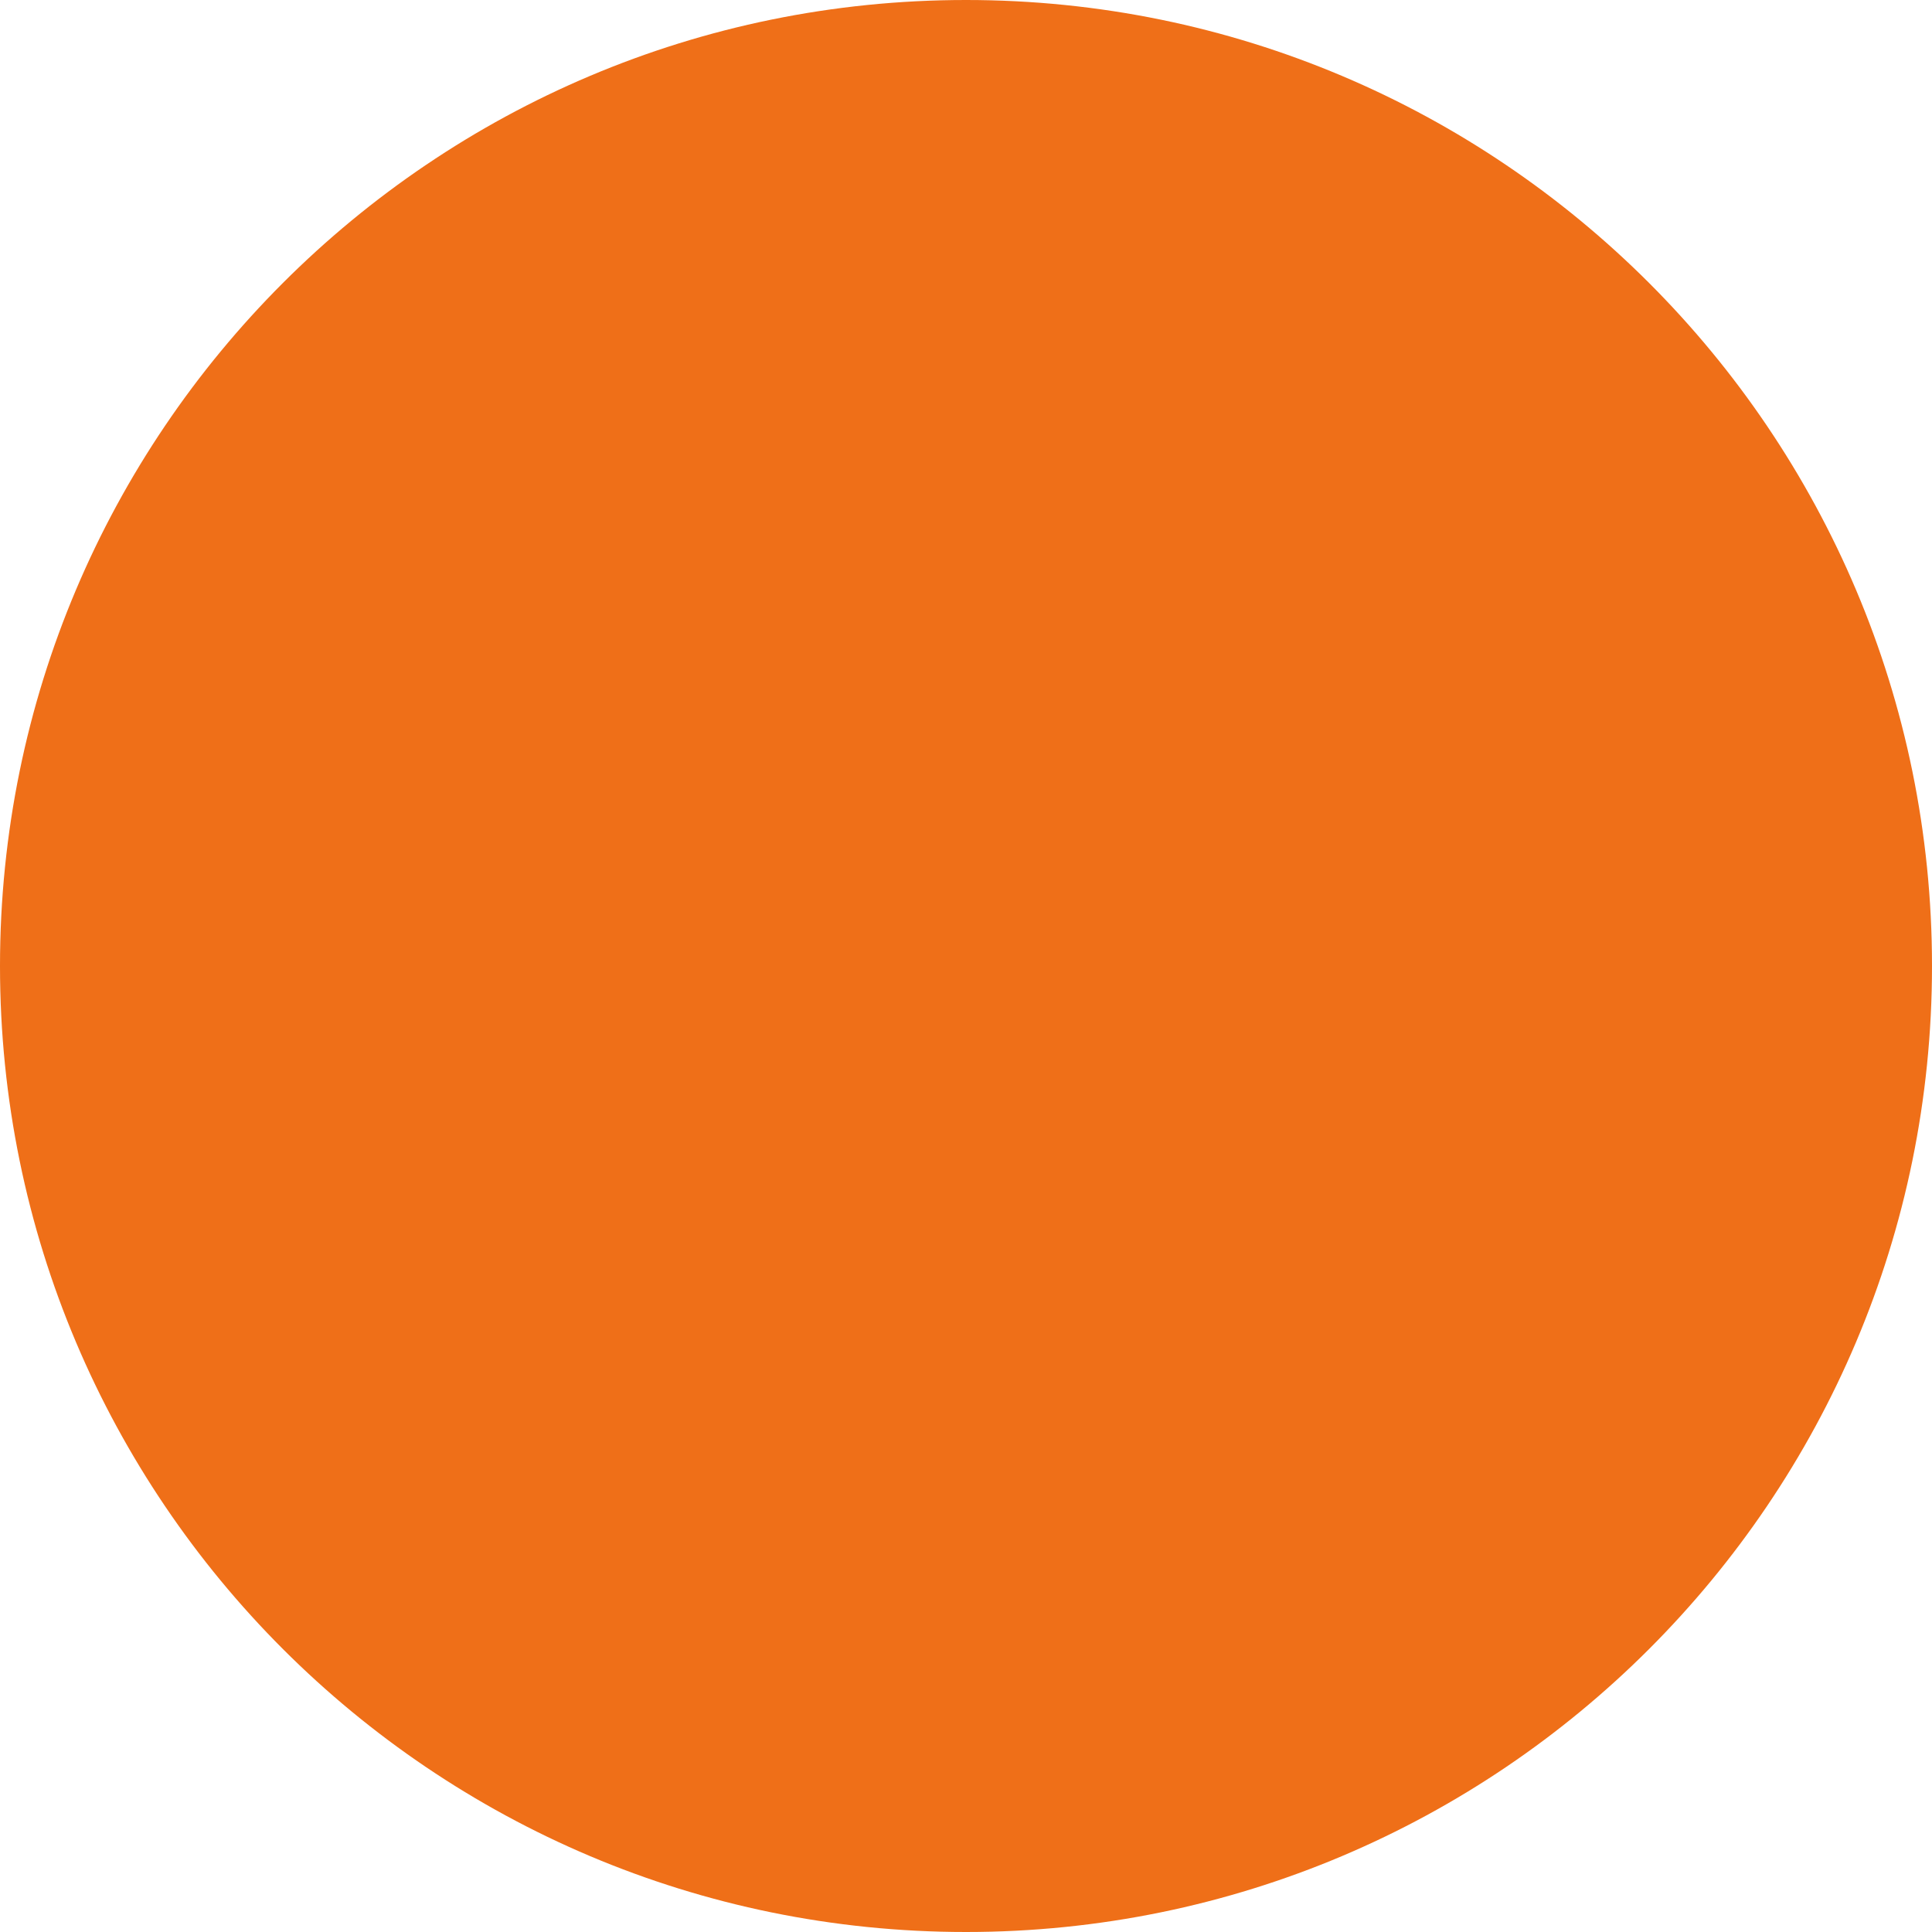
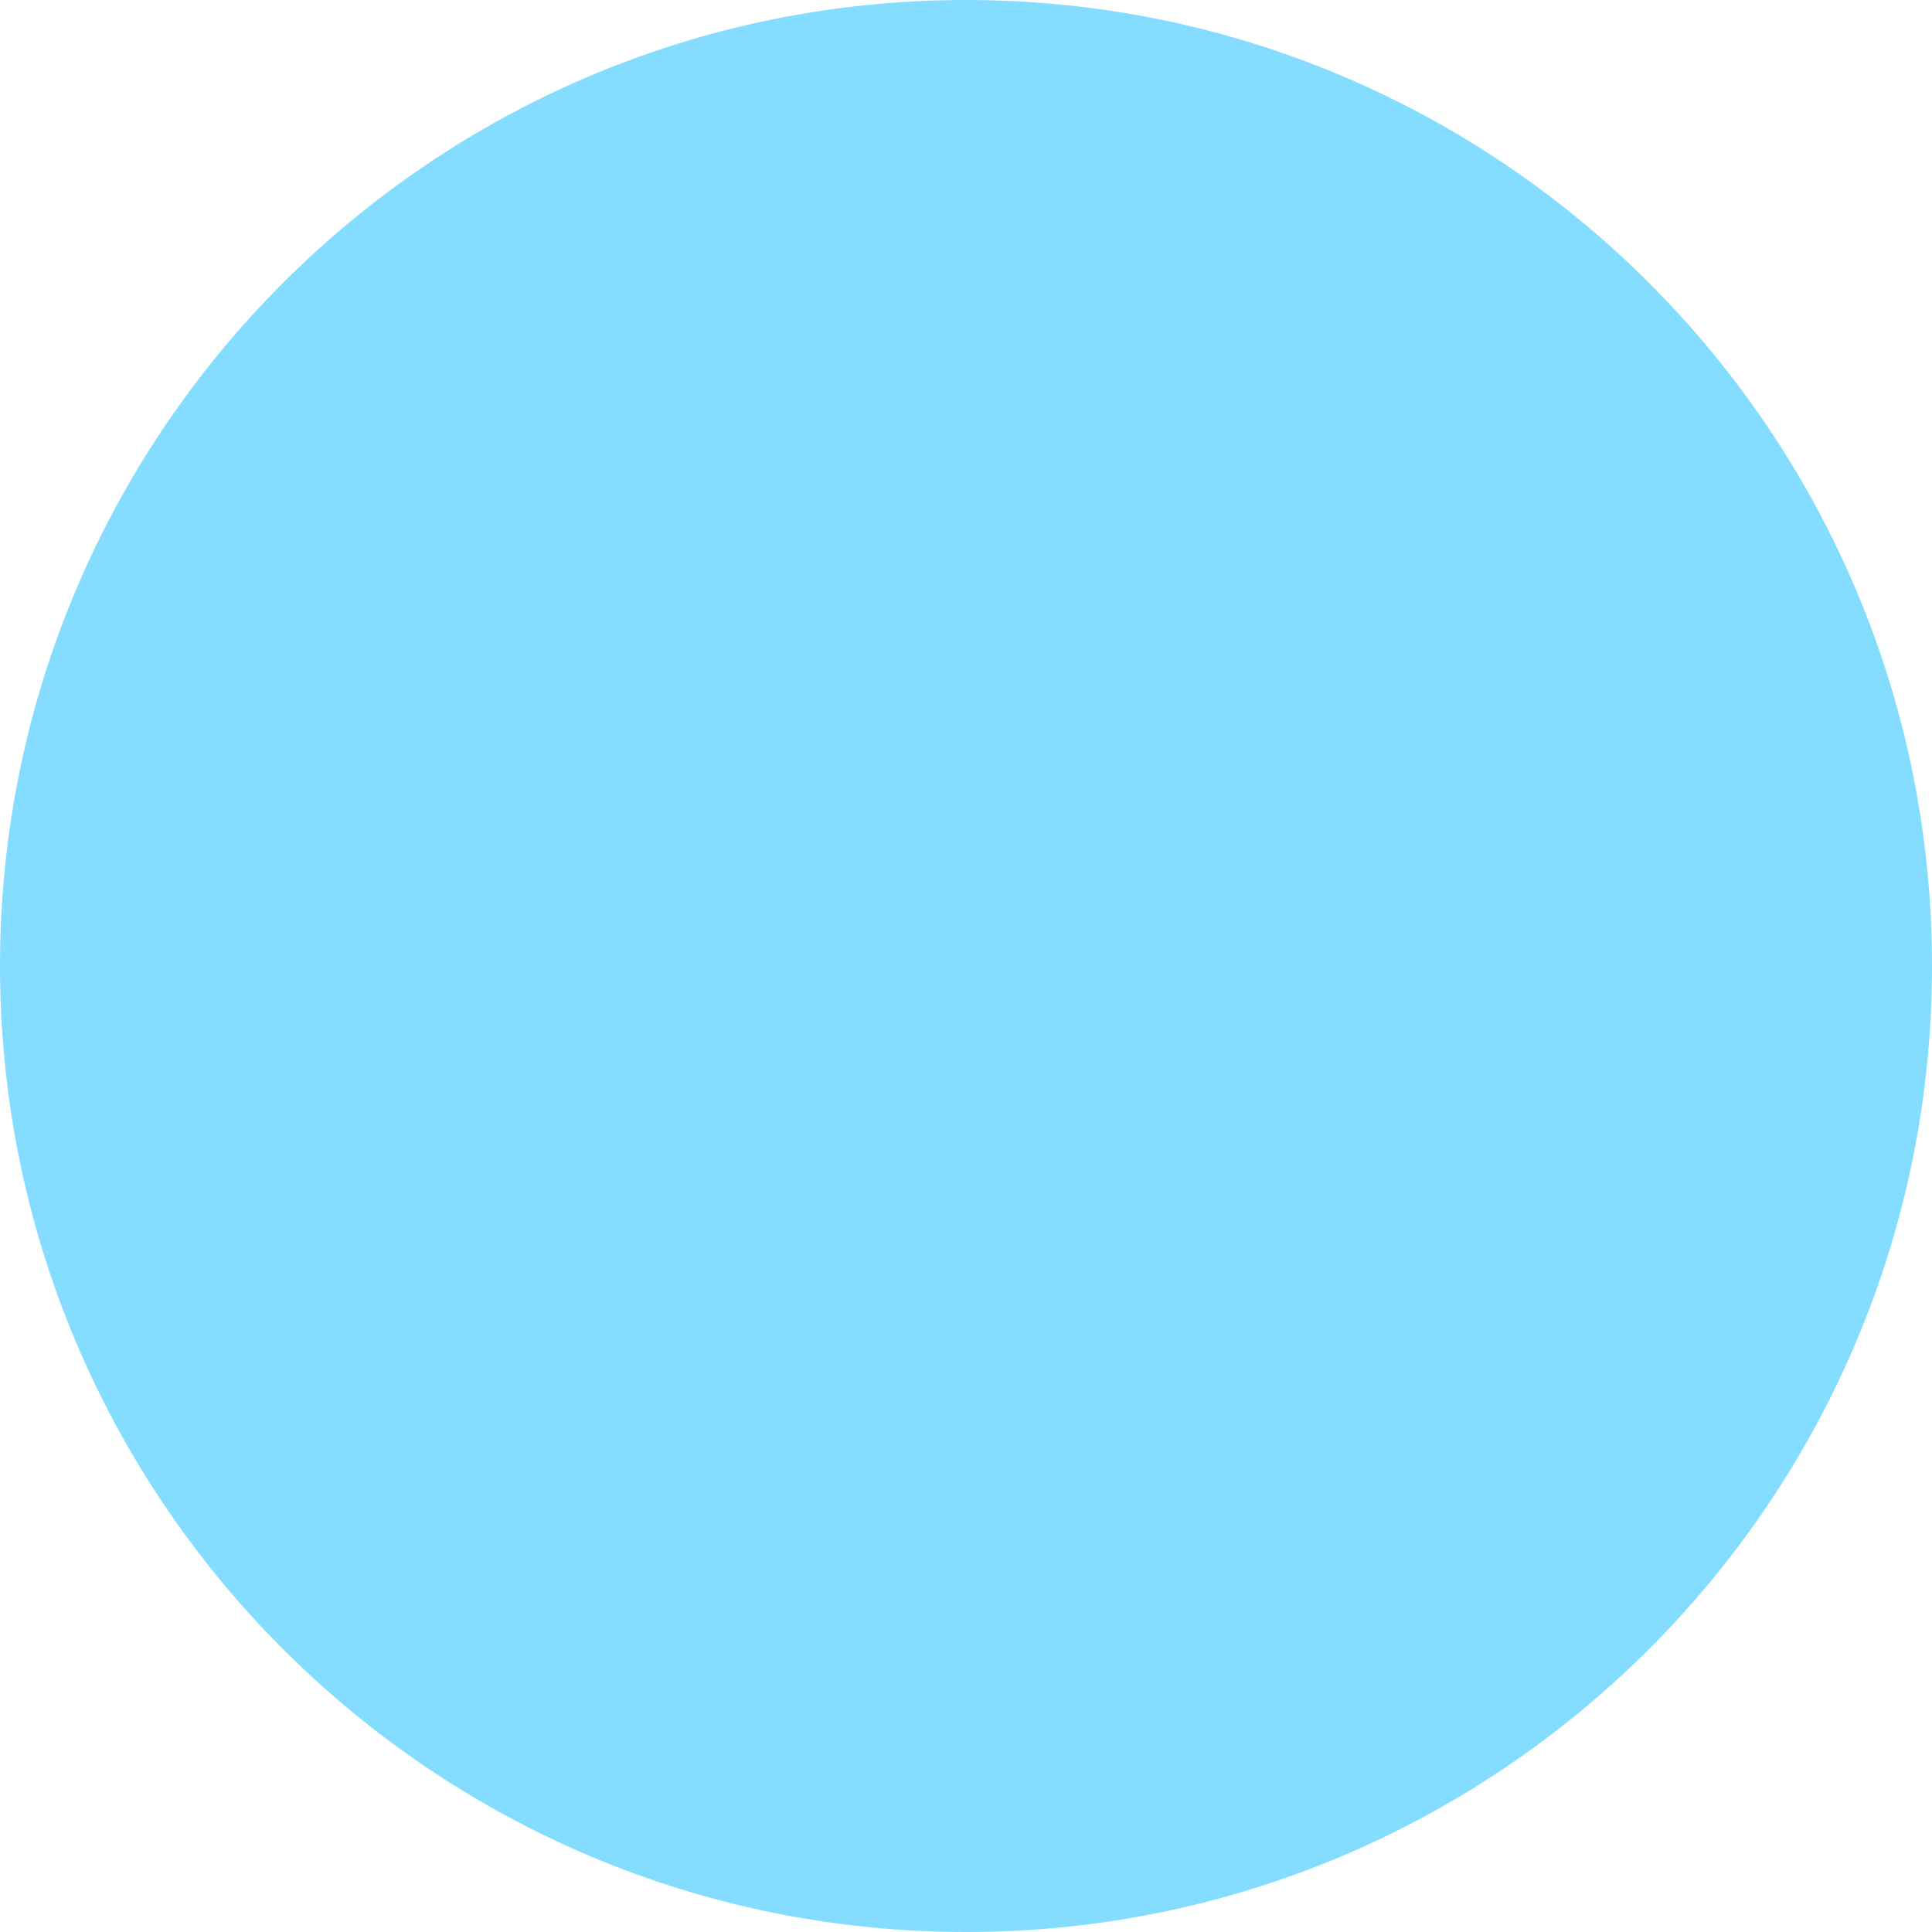
- <svg xmlns="http://www.w3.org/2000/svg" id="图层_1" data-name="图层 1" viewBox="0 0 32 32">
+ <svg xmlns="http://www.w3.org/2000/svg" id="图层_1" data-name="图层 1" viewBox="0 0 64 64">
  <defs>
-     <style>.cls-1{fill:#ef6f18;}</style>
+     <style>.cls-1{fill:#84ddff;}</style>
  </defs>
-   <circle class="cls-1" cx="16" cy="16" r="16" />
+   <circle class="cls-1" cx="32" cy="32" r="32" />
</svg>
